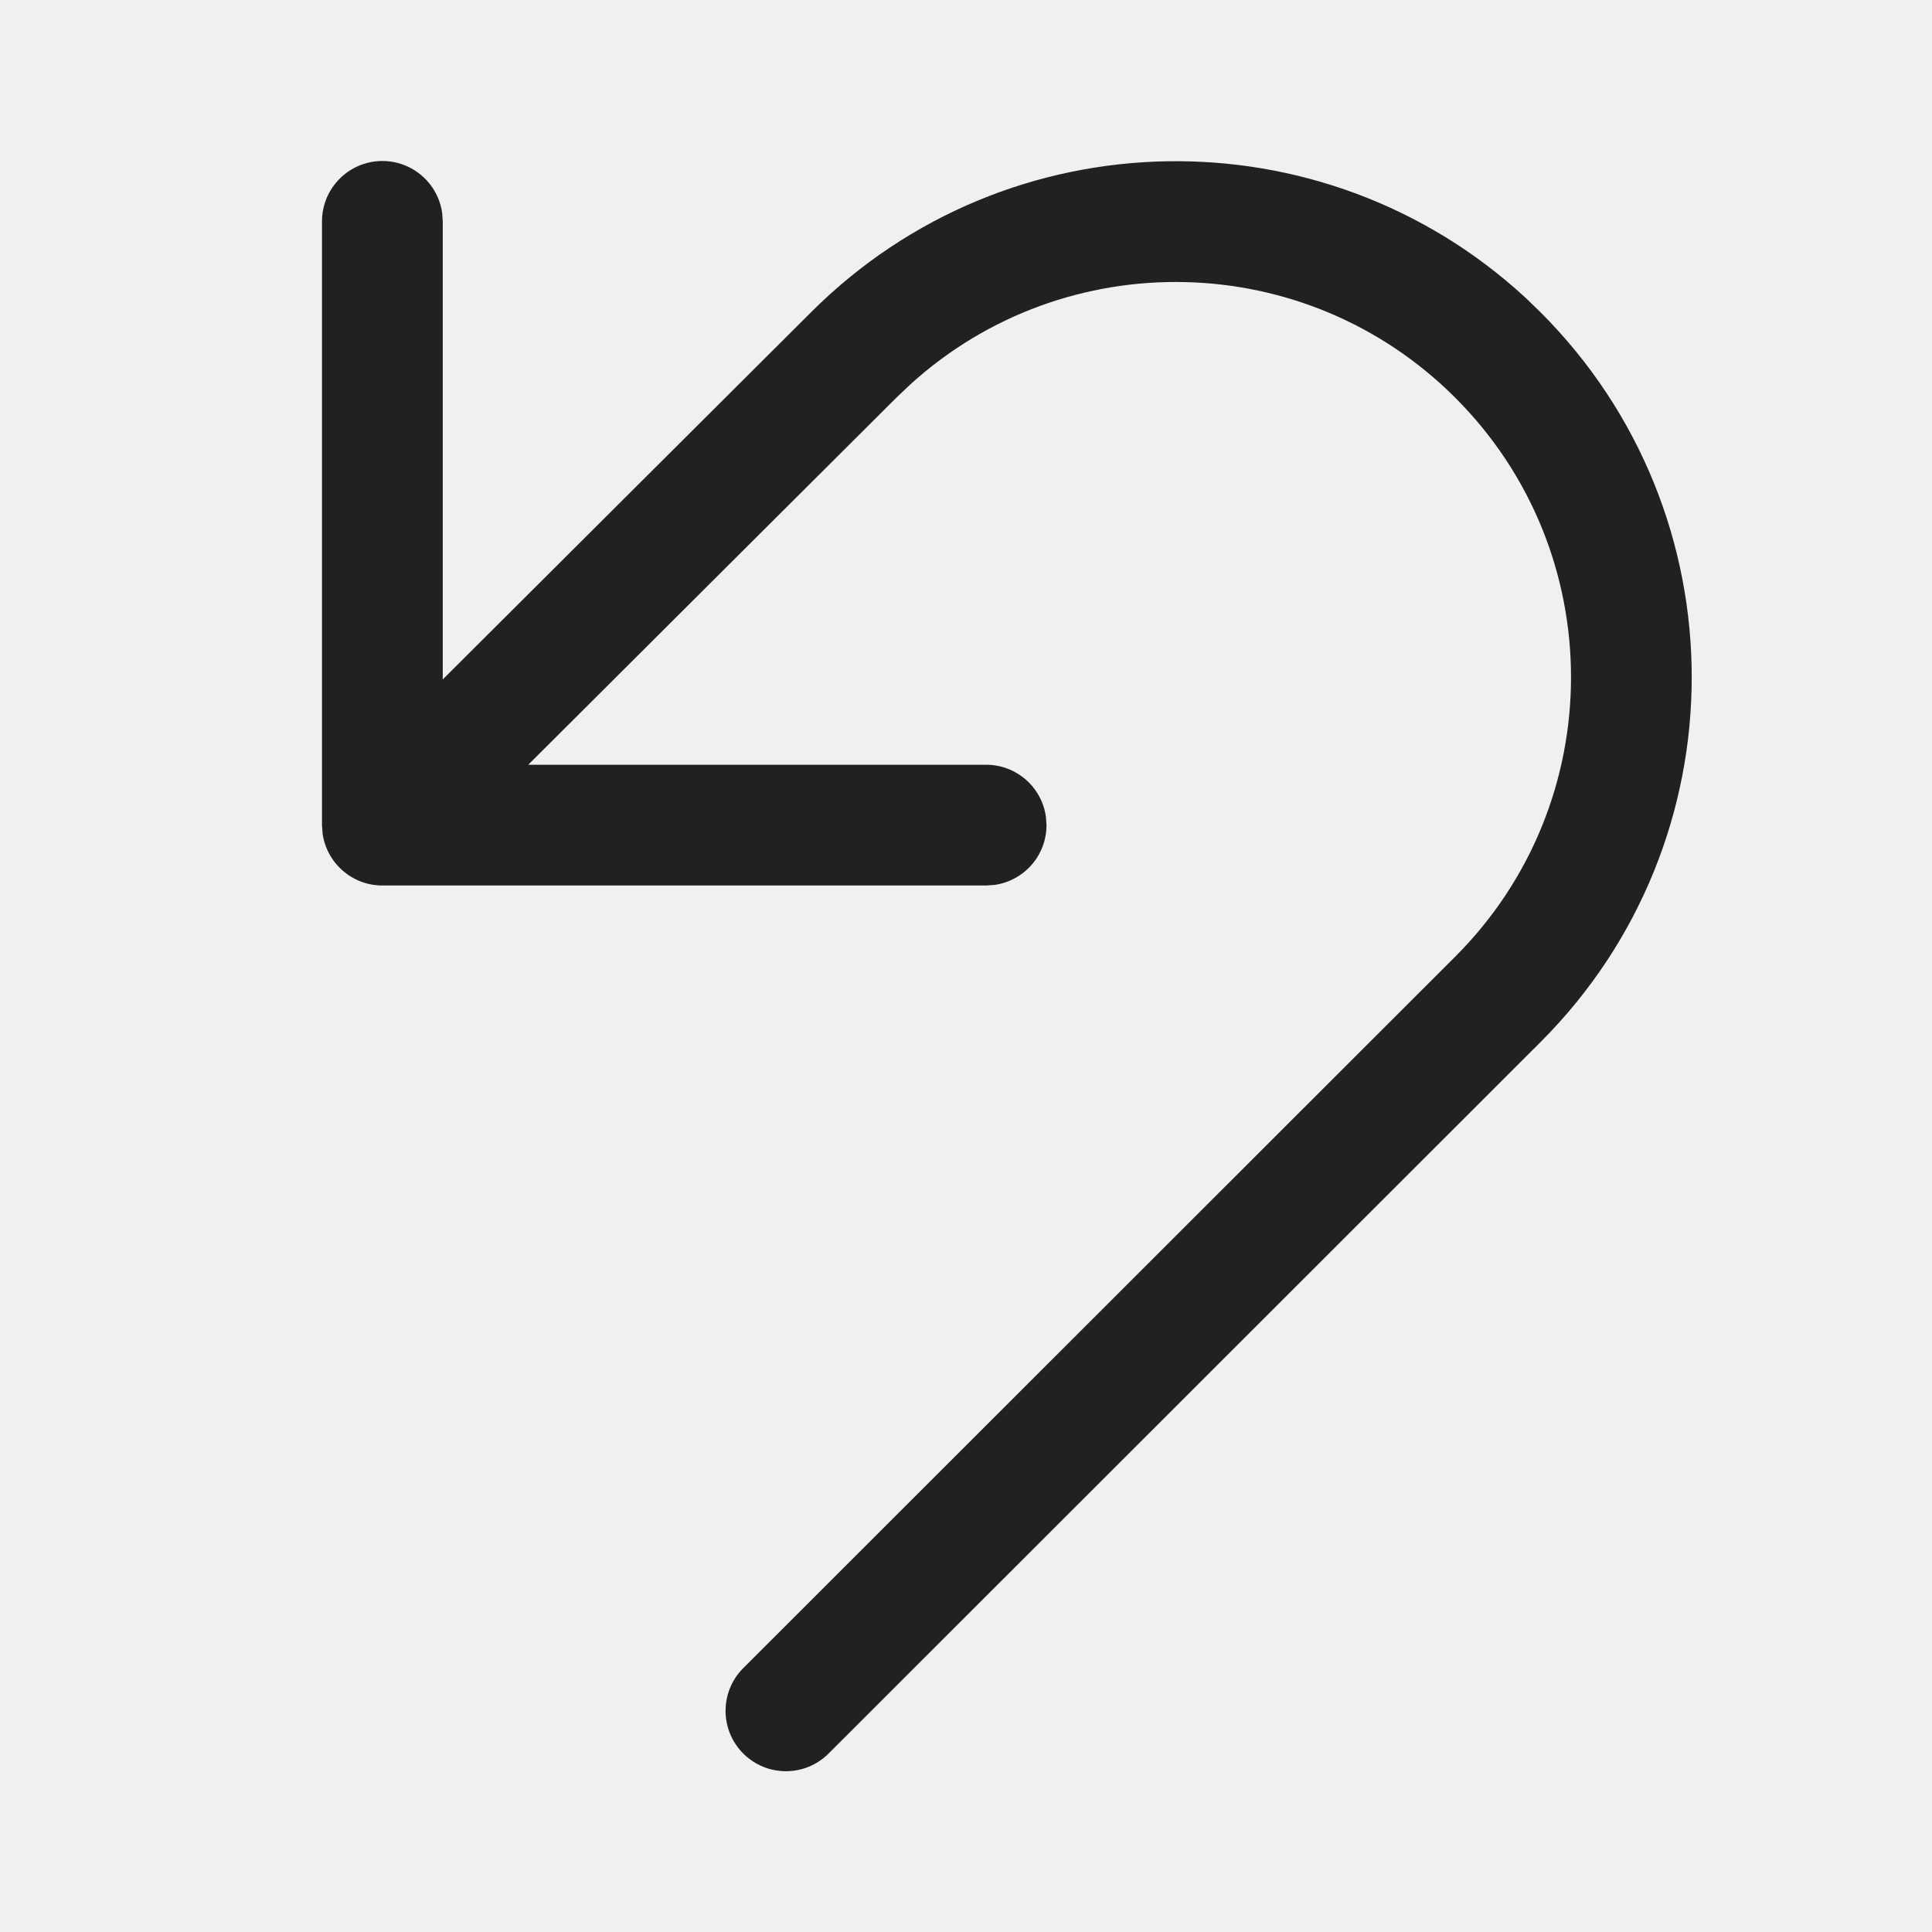
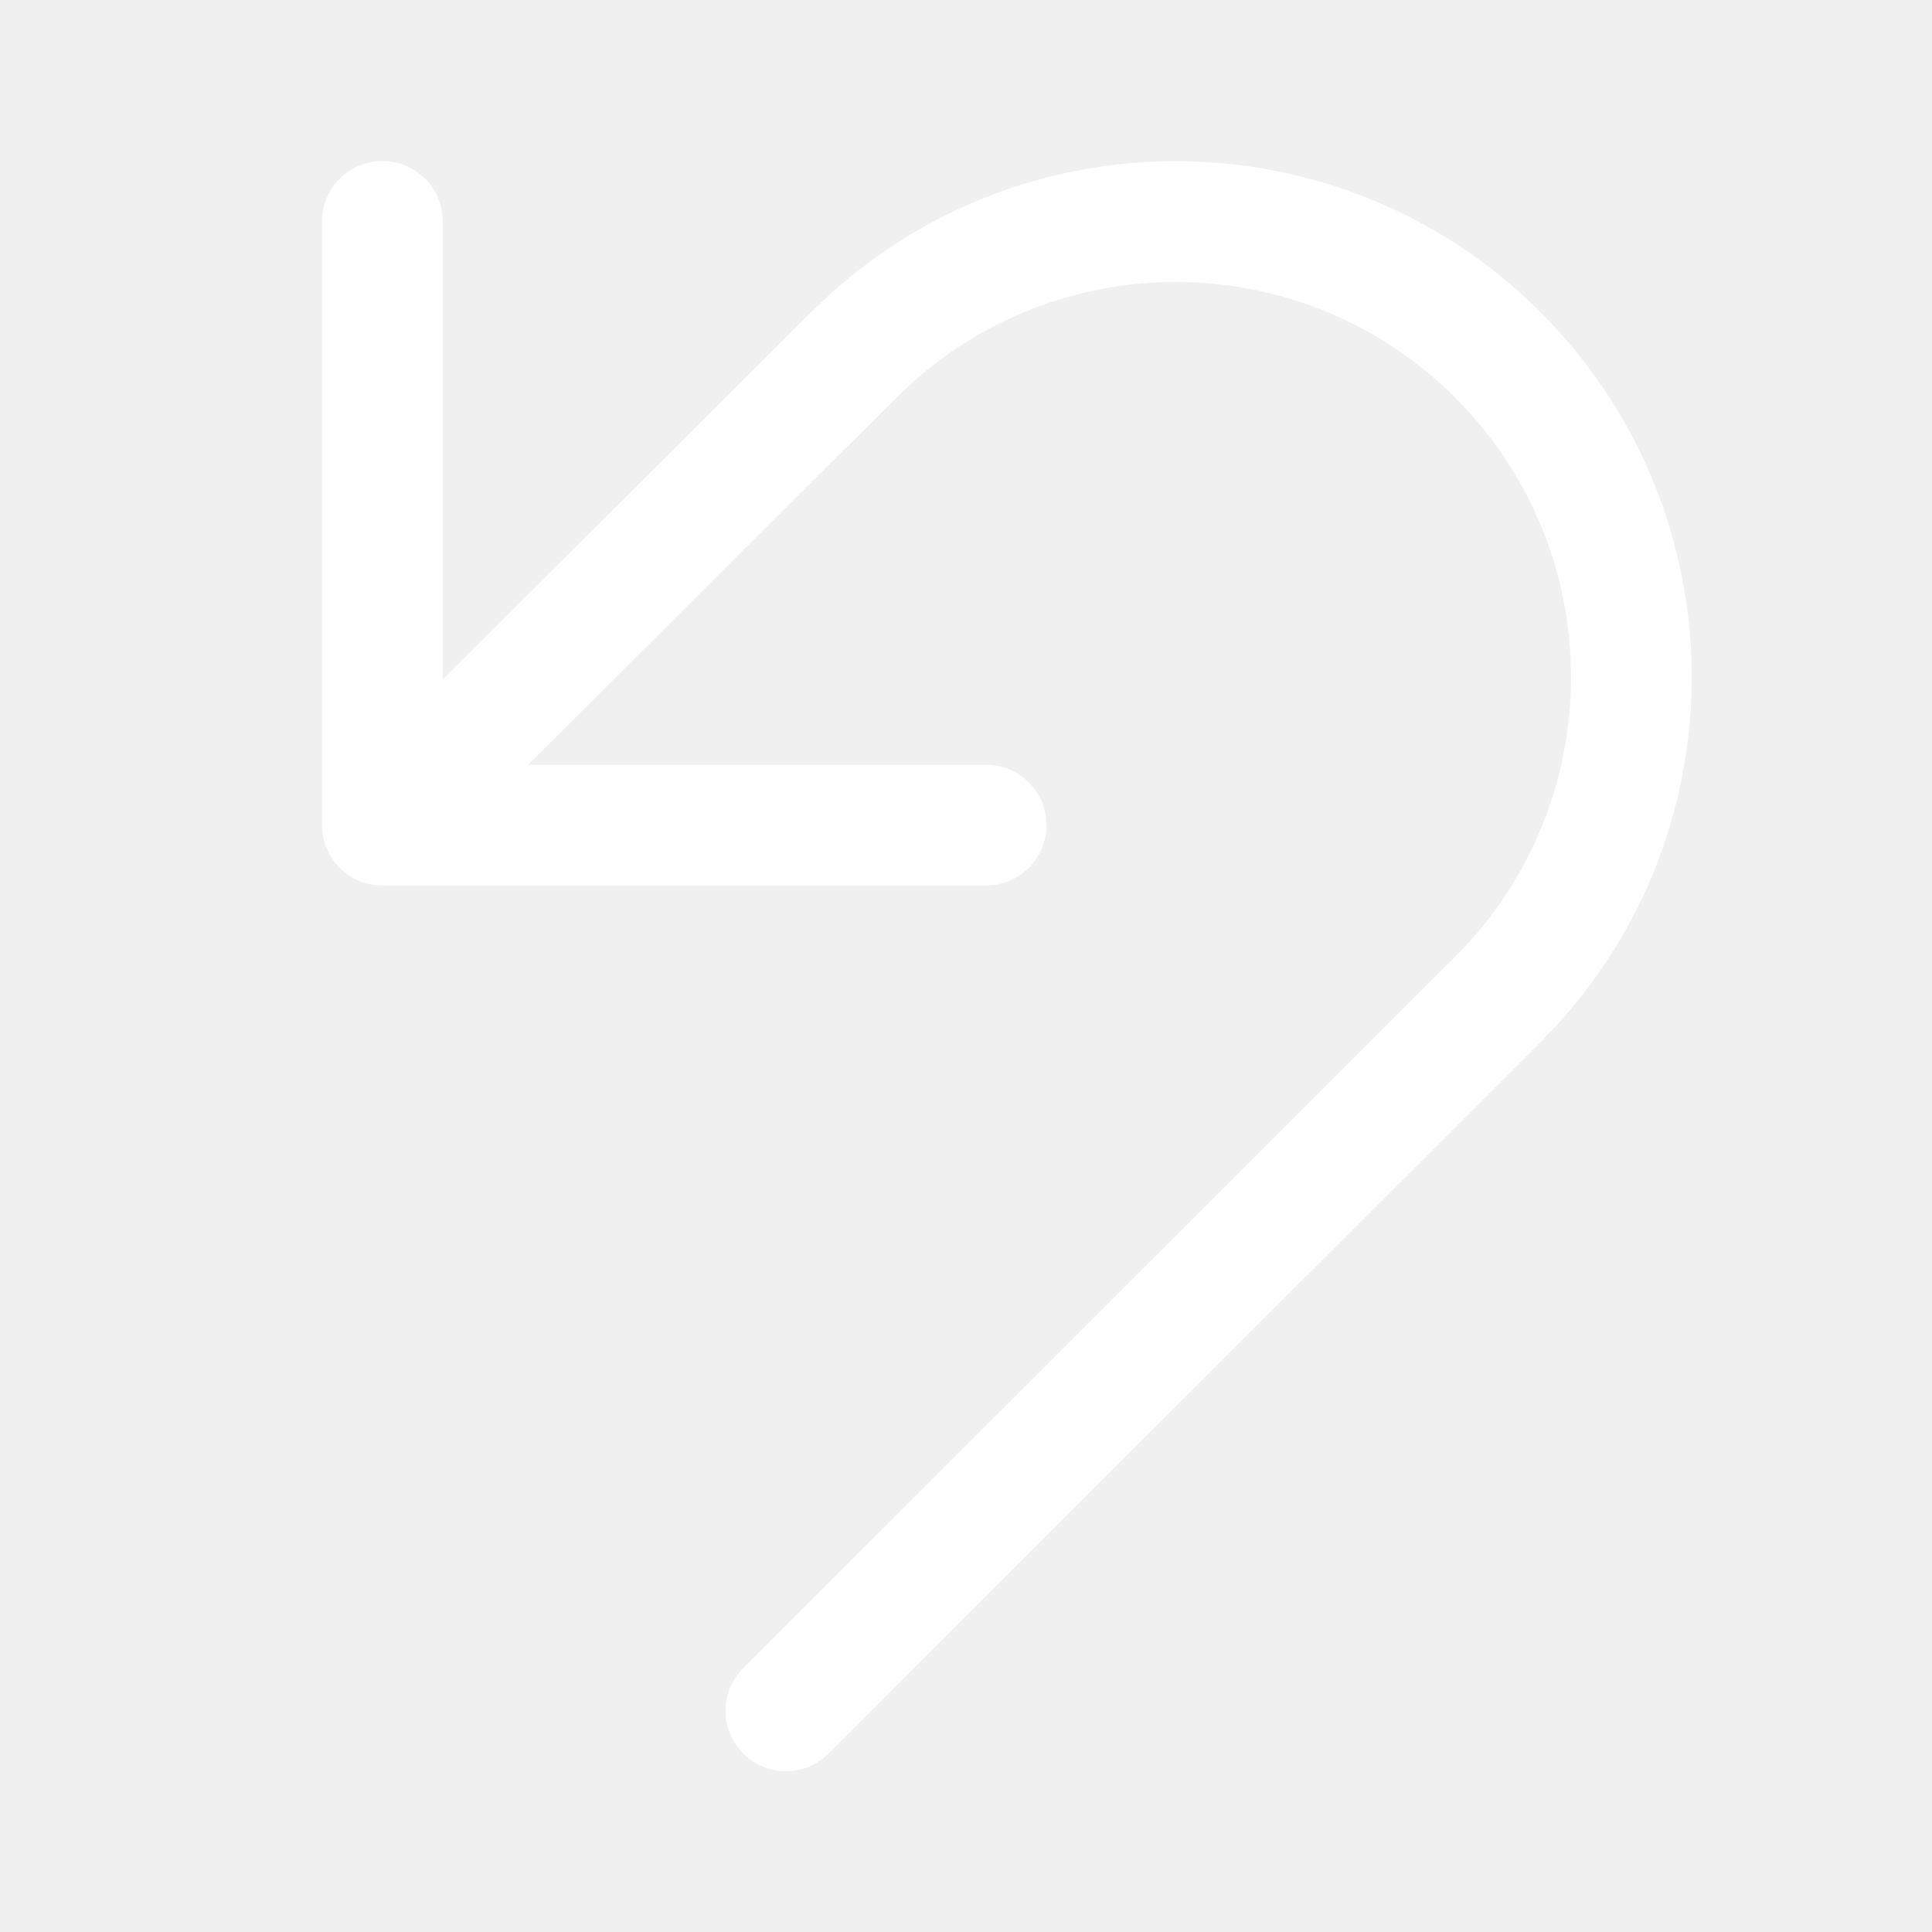
<svg xmlns="http://www.w3.org/2000/svg" width="800px" height="800px" viewBox="0 0 24 24" version="1.1">
-   <g id="🔍-System-Icons" stroke="none" stroke-width="1" fill="none" fill-rule="evenodd">
-     <g id="ic_fluent_arrow_undo_24_regular" fill="#212121" fill-rule="nonzero">
-       <path d="M4.75,2 C5.13,2 5.443,2.282 5.493,2.648 L5.5,2.75 L5.5,8.44 L10.074,3.88 C12.516,1.438 16.438,1.378 18.953,3.701 L19.138,3.88 C21.641,6.383 21.641,10.441 19.138,12.944 L10.293,21.783 L10.293,21.783 C10,22.076 9.526,22.076 9.233,21.783 C8.94,21.49 8.94,21.015 9.233,20.722 L18.078,11.883 L18.078,11.883 C19.995,9.966 19.995,6.858 18.078,4.941 C16.219,3.082 13.24,3.025 11.312,4.772 L11.134,4.941 L6.562,9.5 L12.25,9.5 C12.63,9.5 12.943,9.782 12.993,10.148 L13,10.25 C13,10.63 12.718,10.943 12.352,10.993 L12.25,11 L4.75,11 C4.37,11 4.057,10.718 4.007,10.352 L4,10.25 L4,2.75 C4,2.336 4.336,2 4.75,2 Z" id="🎨-Color">
+   <g id="Ã°ÂÂÂ-System-Icons" stroke="none" stroke-width="1" fill="none" fill-rule="evenodd">
+     <g id="ic_fluent_arrow_undo_24_regular" fill="#ffffff" fill-rule="nonzero">
+       <path d="M4.75,2 C5.13,2 5.443,2.282 5.493,2.648 L5.5,2.75 L5.5,8.44 L10.074,3.88 C12.516,1.438 16.438,1.378 18.953,3.701 L19.138,3.88 C21.641,6.383 21.641,10.441 19.138,12.944 L10.293,21.783 L10.293,21.783 C10,22.076 9.526,22.076 9.233,21.783 C8.94,21.49 8.94,21.015 9.233,20.722 L18.078,11.883 L18.078,11.883 C19.995,9.966 19.995,6.858 18.078,4.941 C16.219,3.082 13.24,3.025 11.312,4.772 L11.134,4.941 L6.562,9.5 L12.25,9.5 C12.63,9.5 12.943,9.782 12.993,10.148 L13,10.25 C13,10.63 12.718,10.943 12.352,10.993 L12.25,11 L4.75,11 C4.37,11 4.057,10.718 4.007,10.352 L4,10.25 L4,2.75 C4,2.336 4.336,2 4.75,2 Z" id="Ã°ÂÂÂ¨-Color">

</path>
    </g>
  </g>
</svg>
